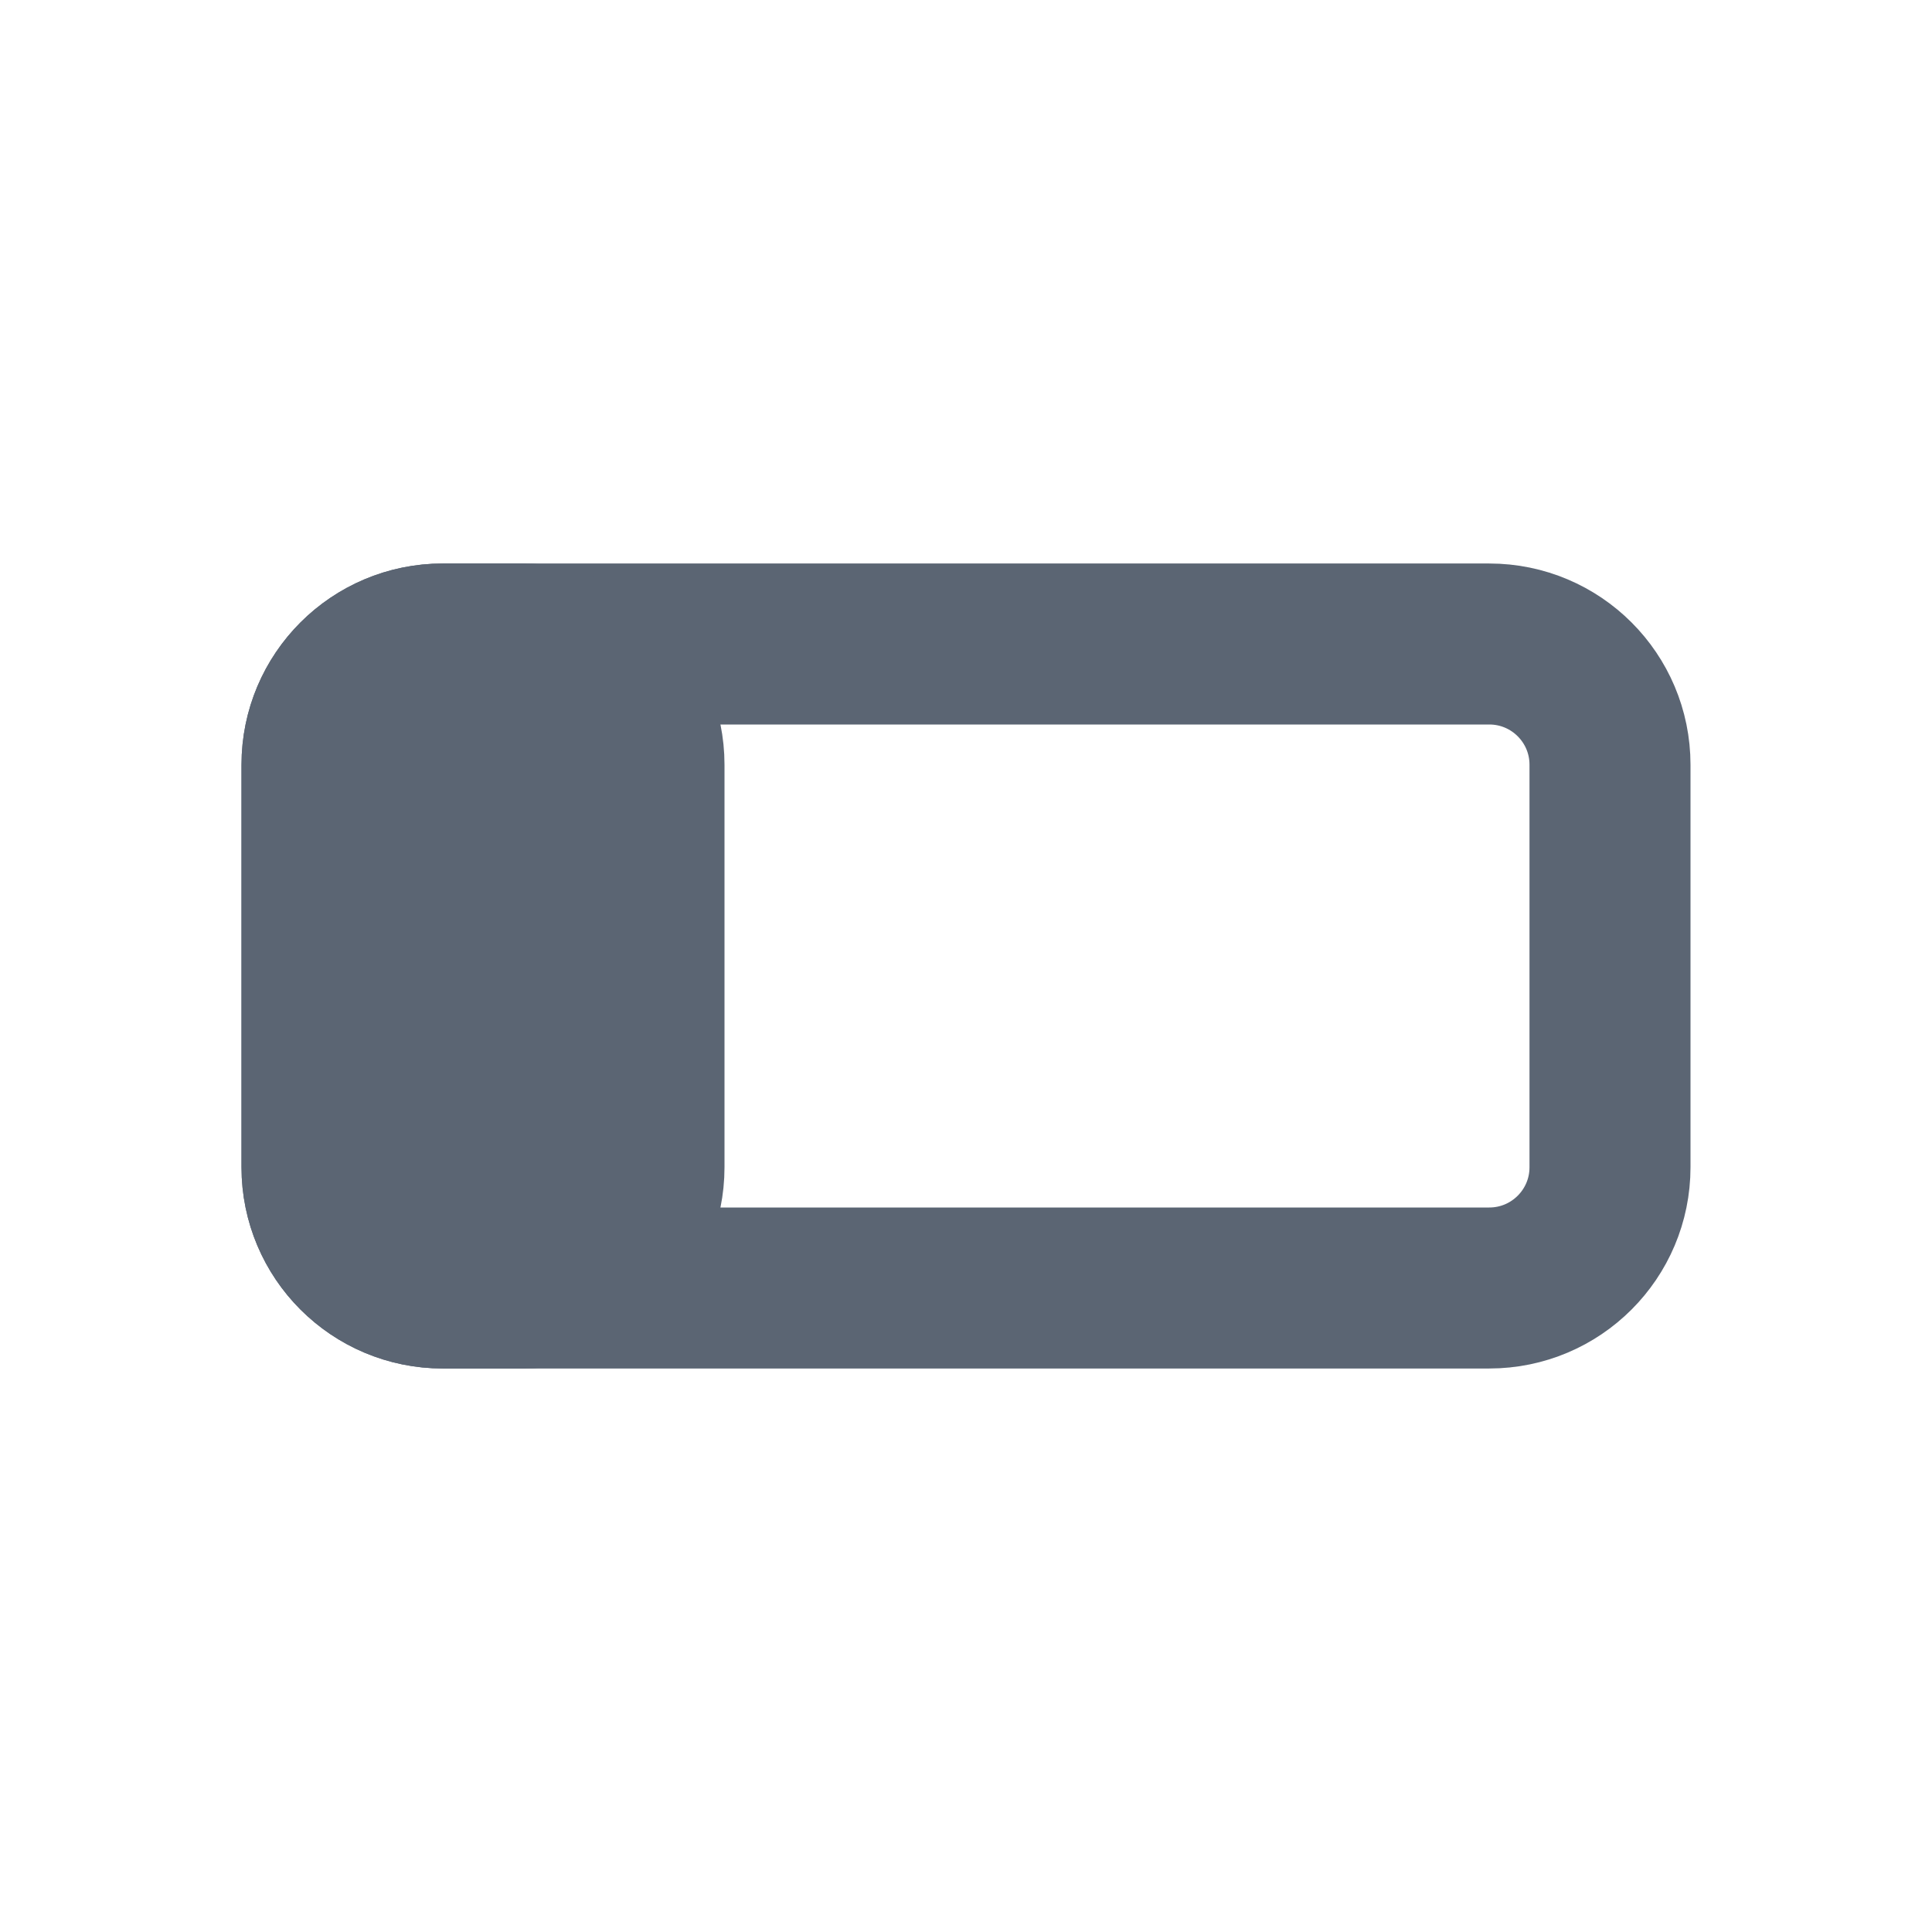
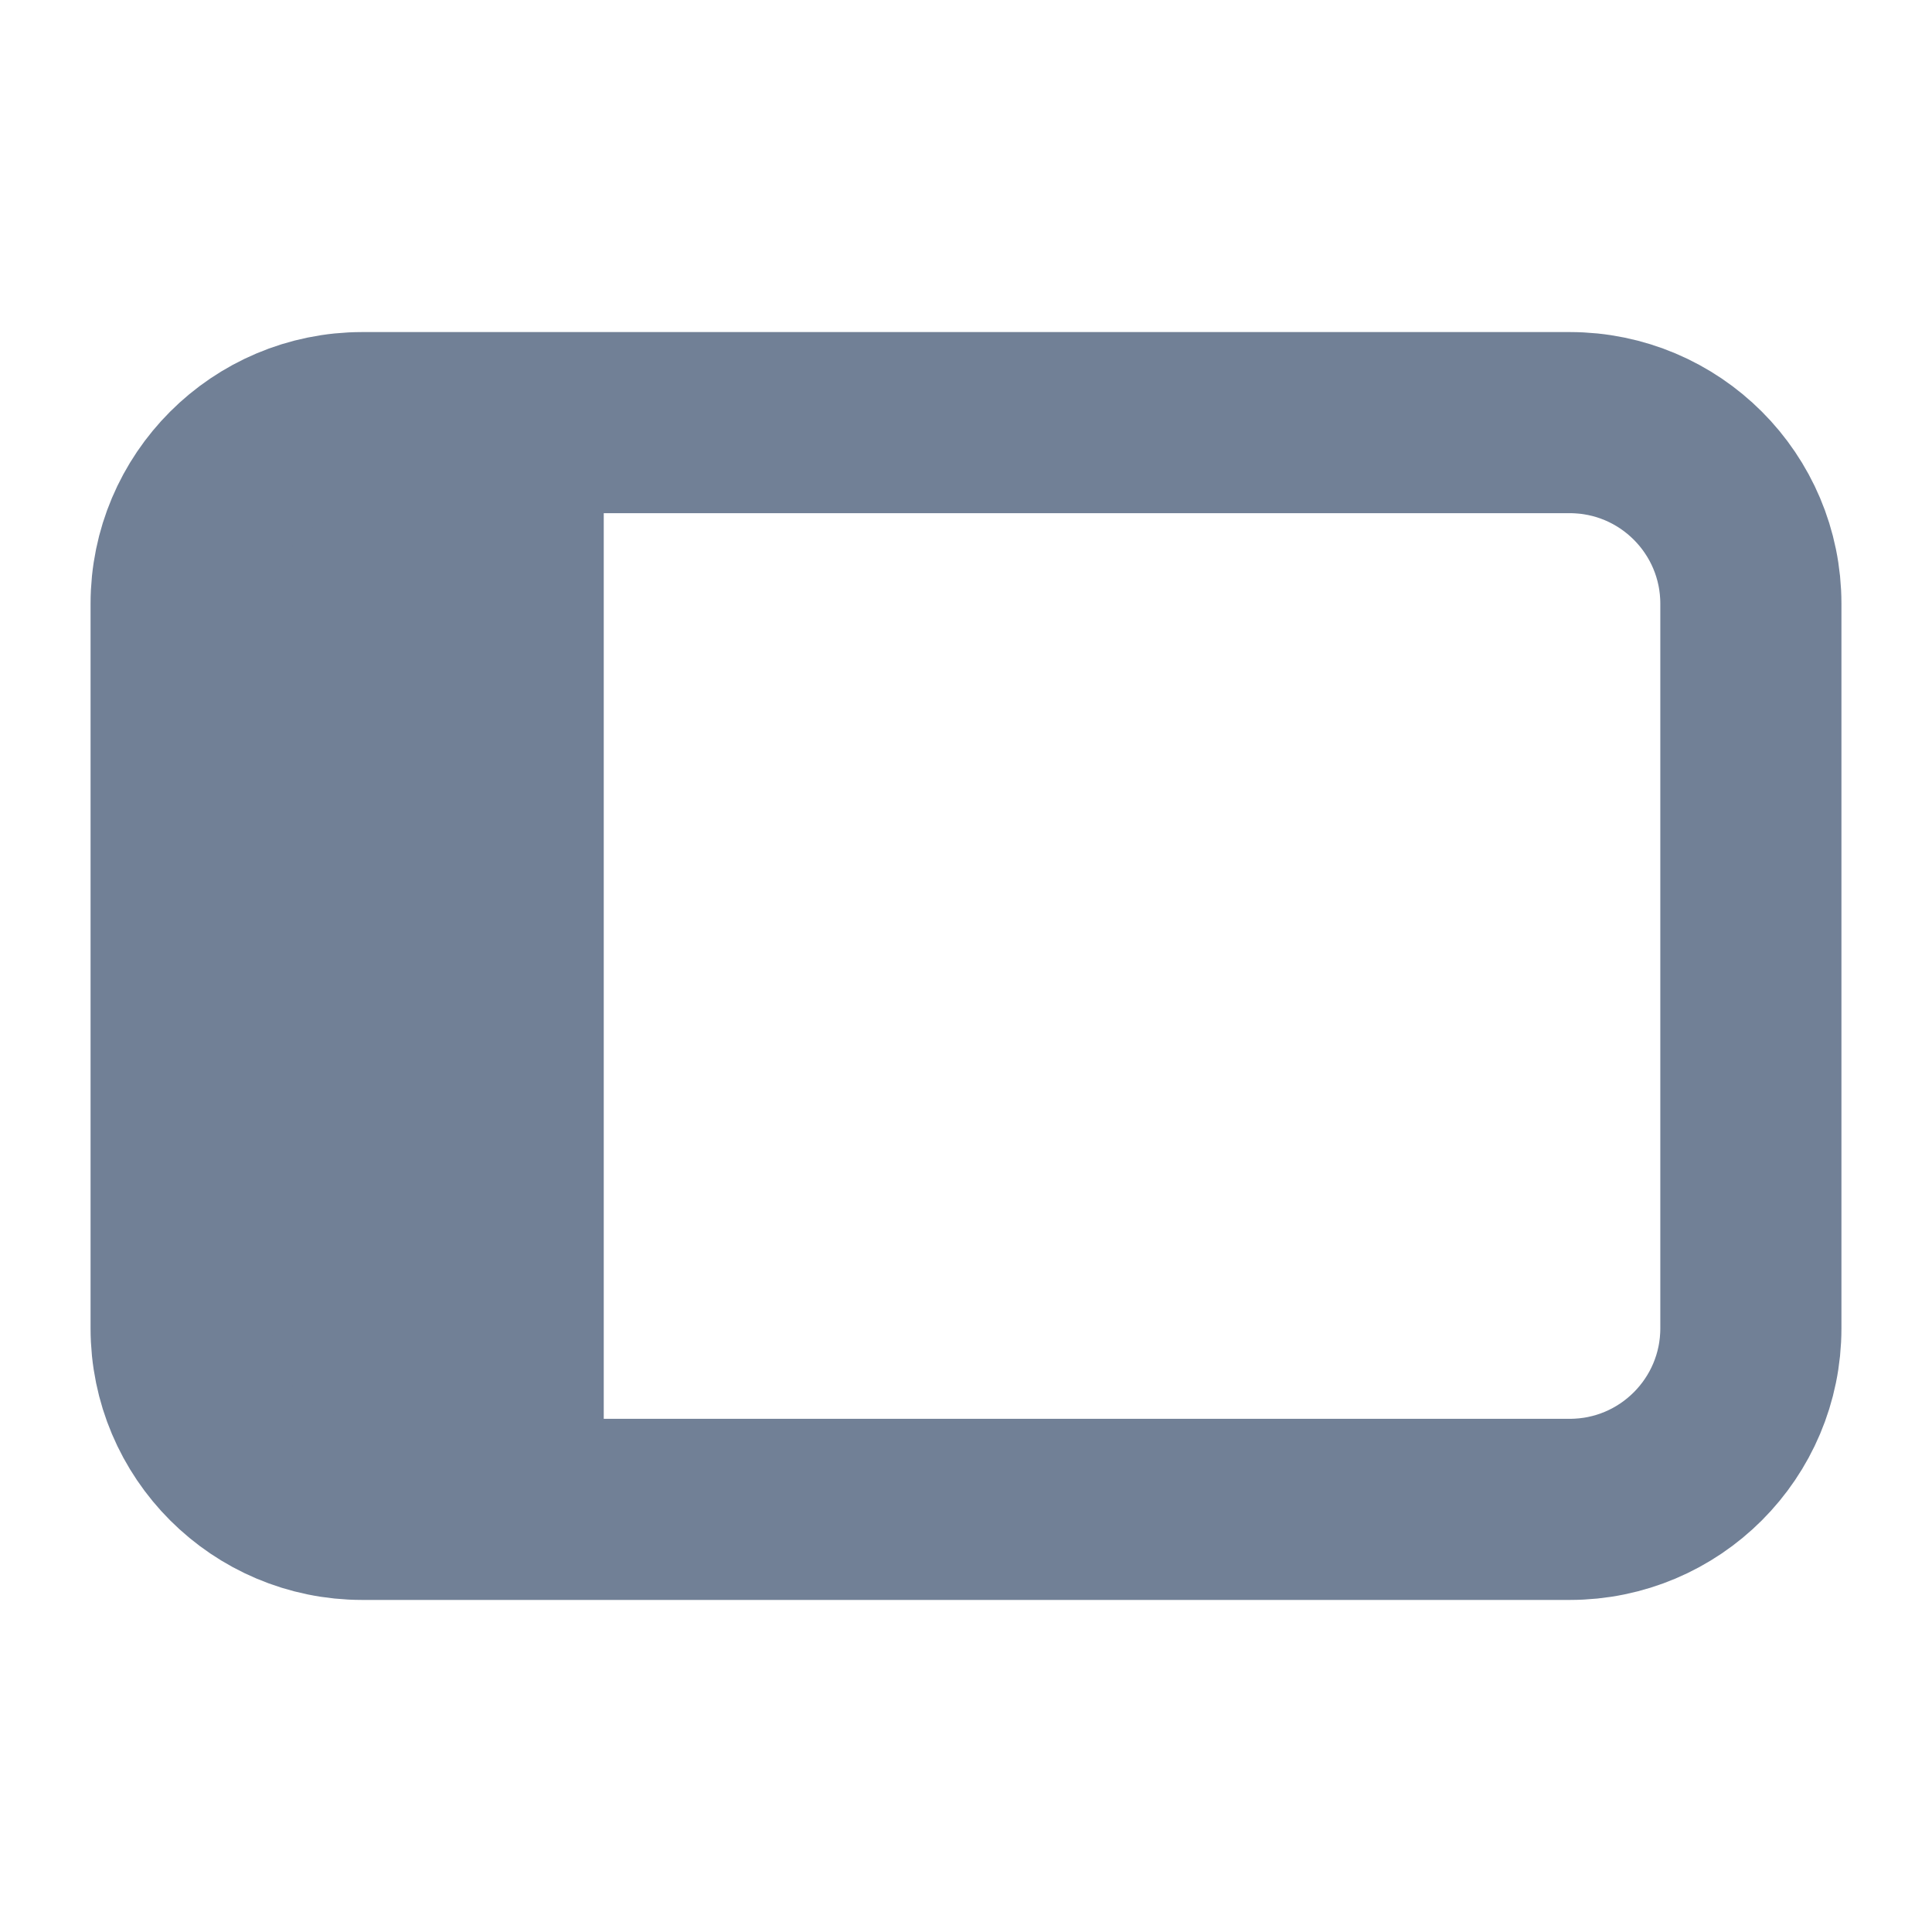
- <svg xmlns="http://www.w3.org/2000/svg" viewBox="0 0 24 24" fill="none" stroke="#5B6573" stroke-width="2" stroke-linecap="round" stroke-linejoin="round">
-   <rect x="4" y="8" width="16" height="8" rx="1.5" />
-   <rect x="4" y="8" width="4.0" height="8" rx="1.5" fill="#5B6573" />
+ <svg xmlns="http://www.w3.org/2000/svg" viewBox="0 0 16 16">
+   <path d="M2 4h3v8H2z" fill="#718096" />
+   <rect x="1.5" y="3.5" width="13" height="9" rx="1.5" fill="none" stroke="#718096" stroke-width="1.5" />
</svg>
